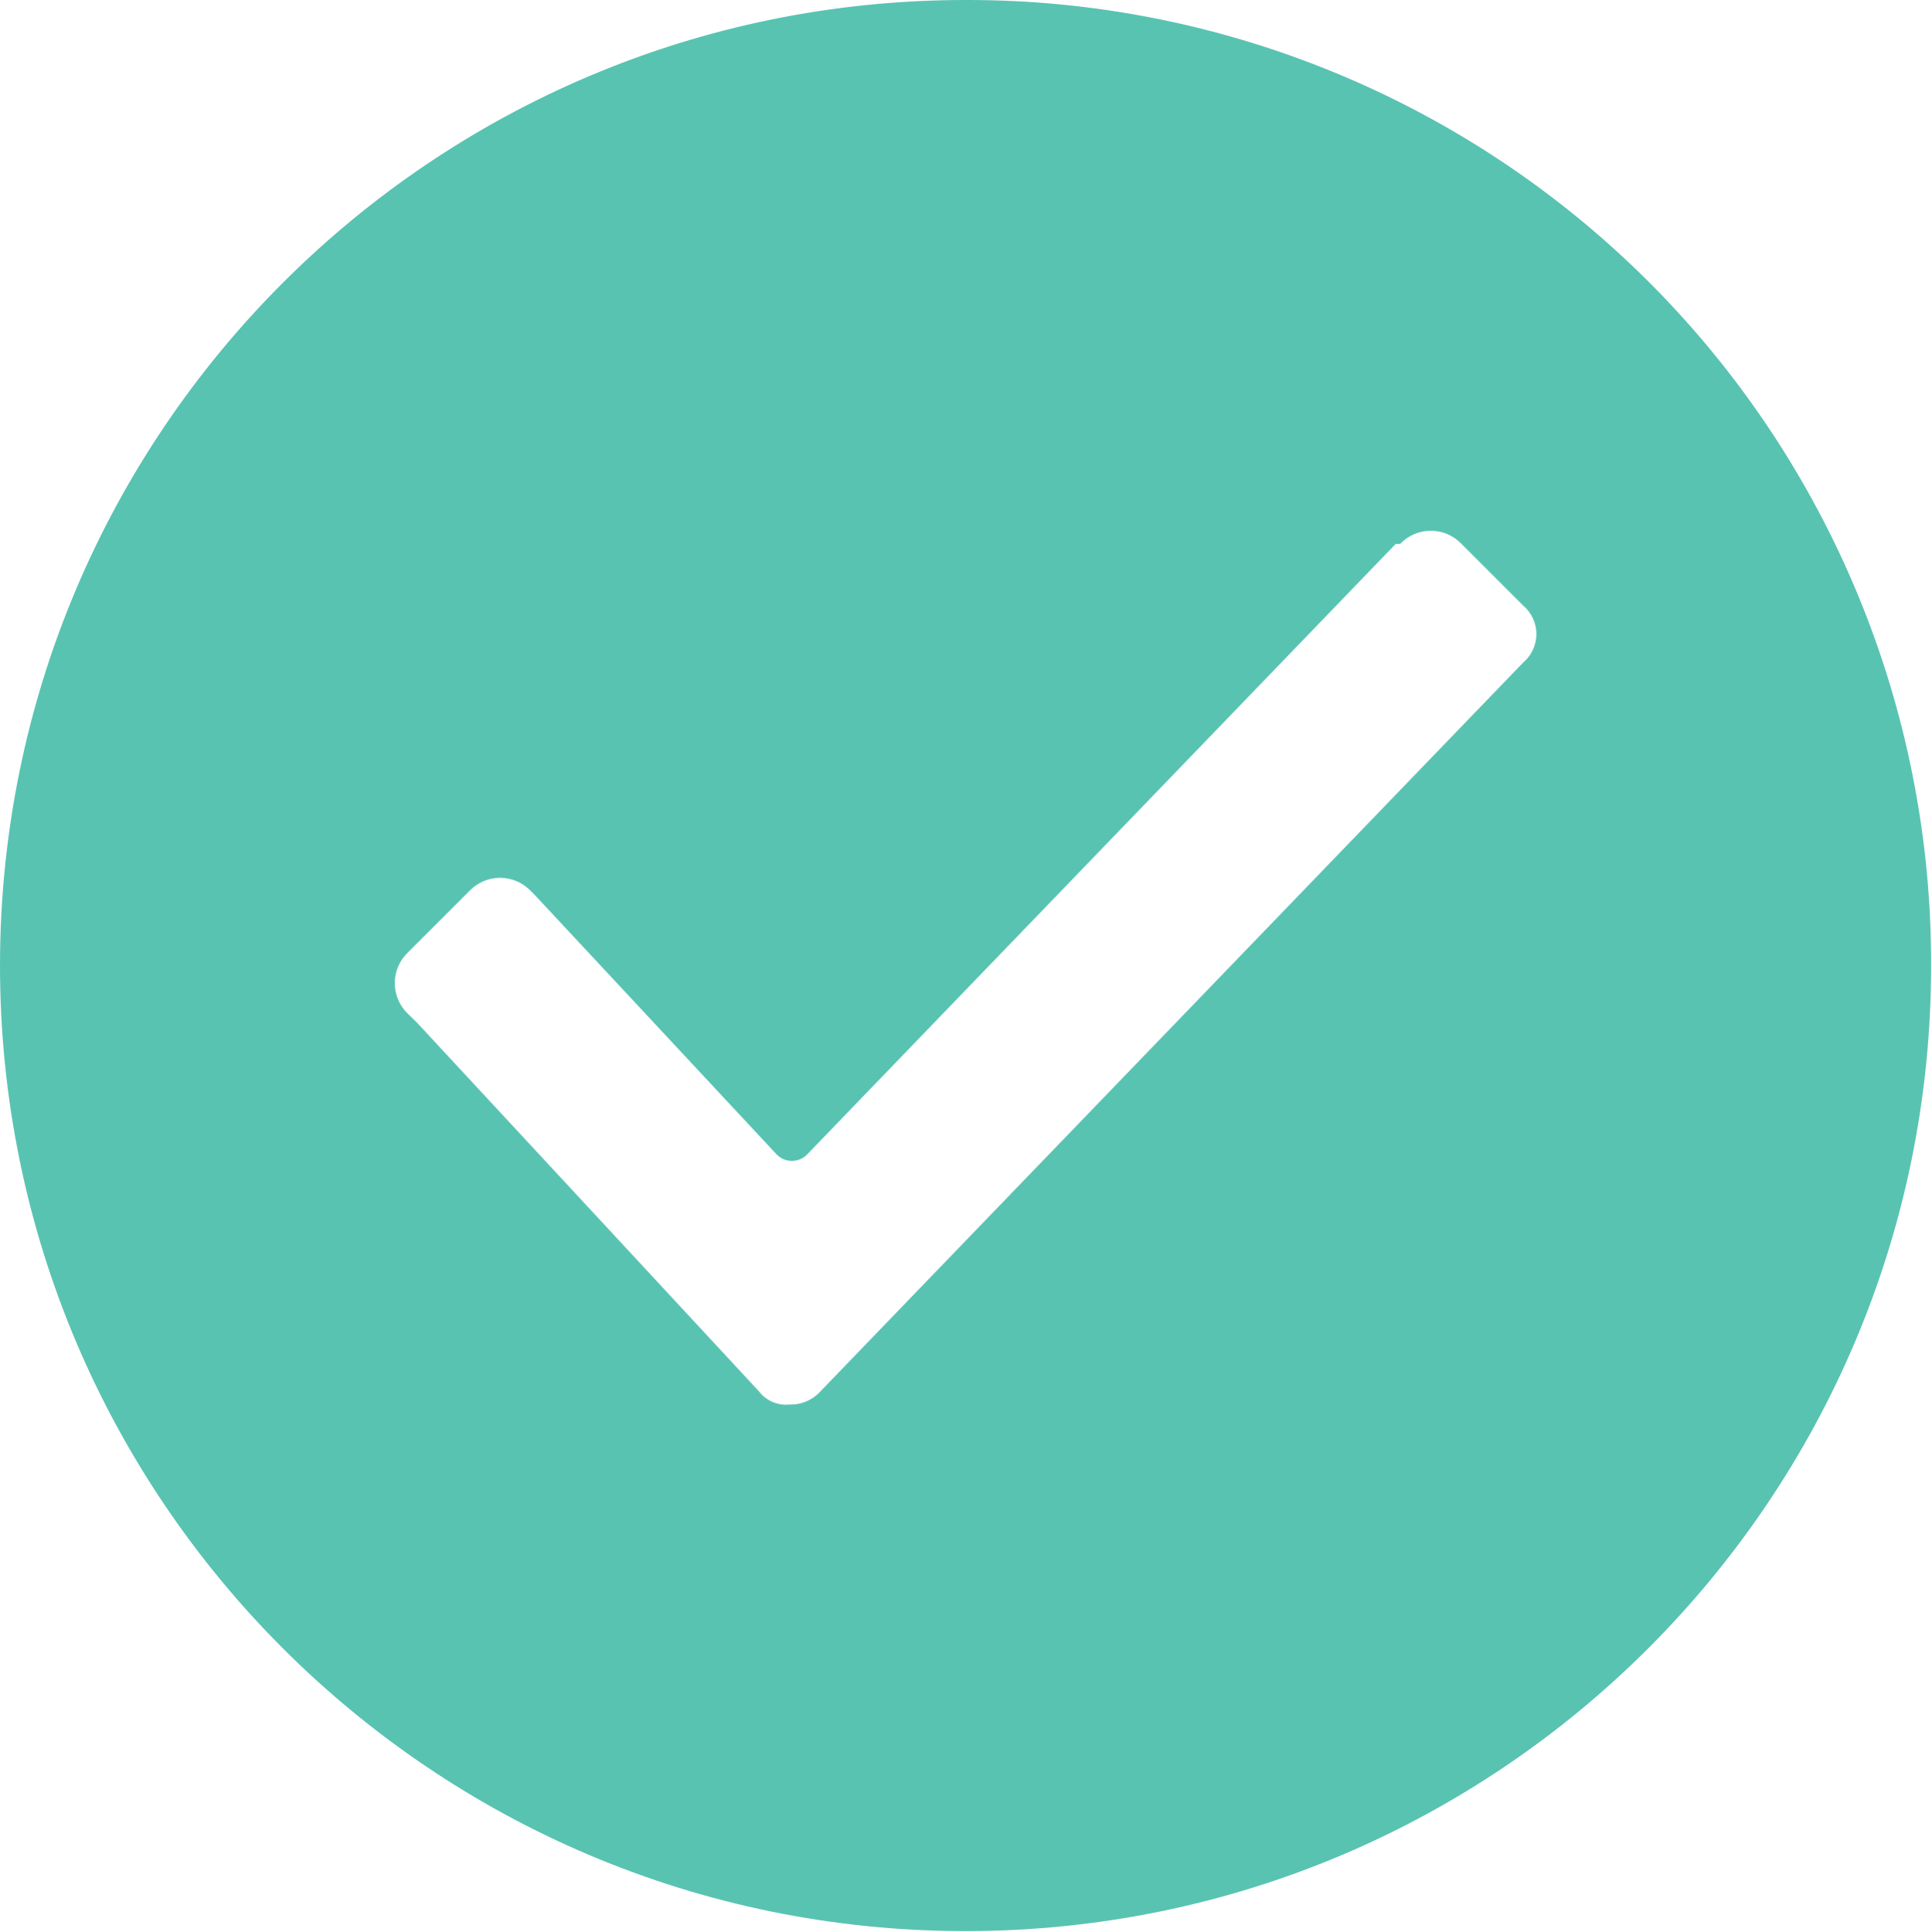
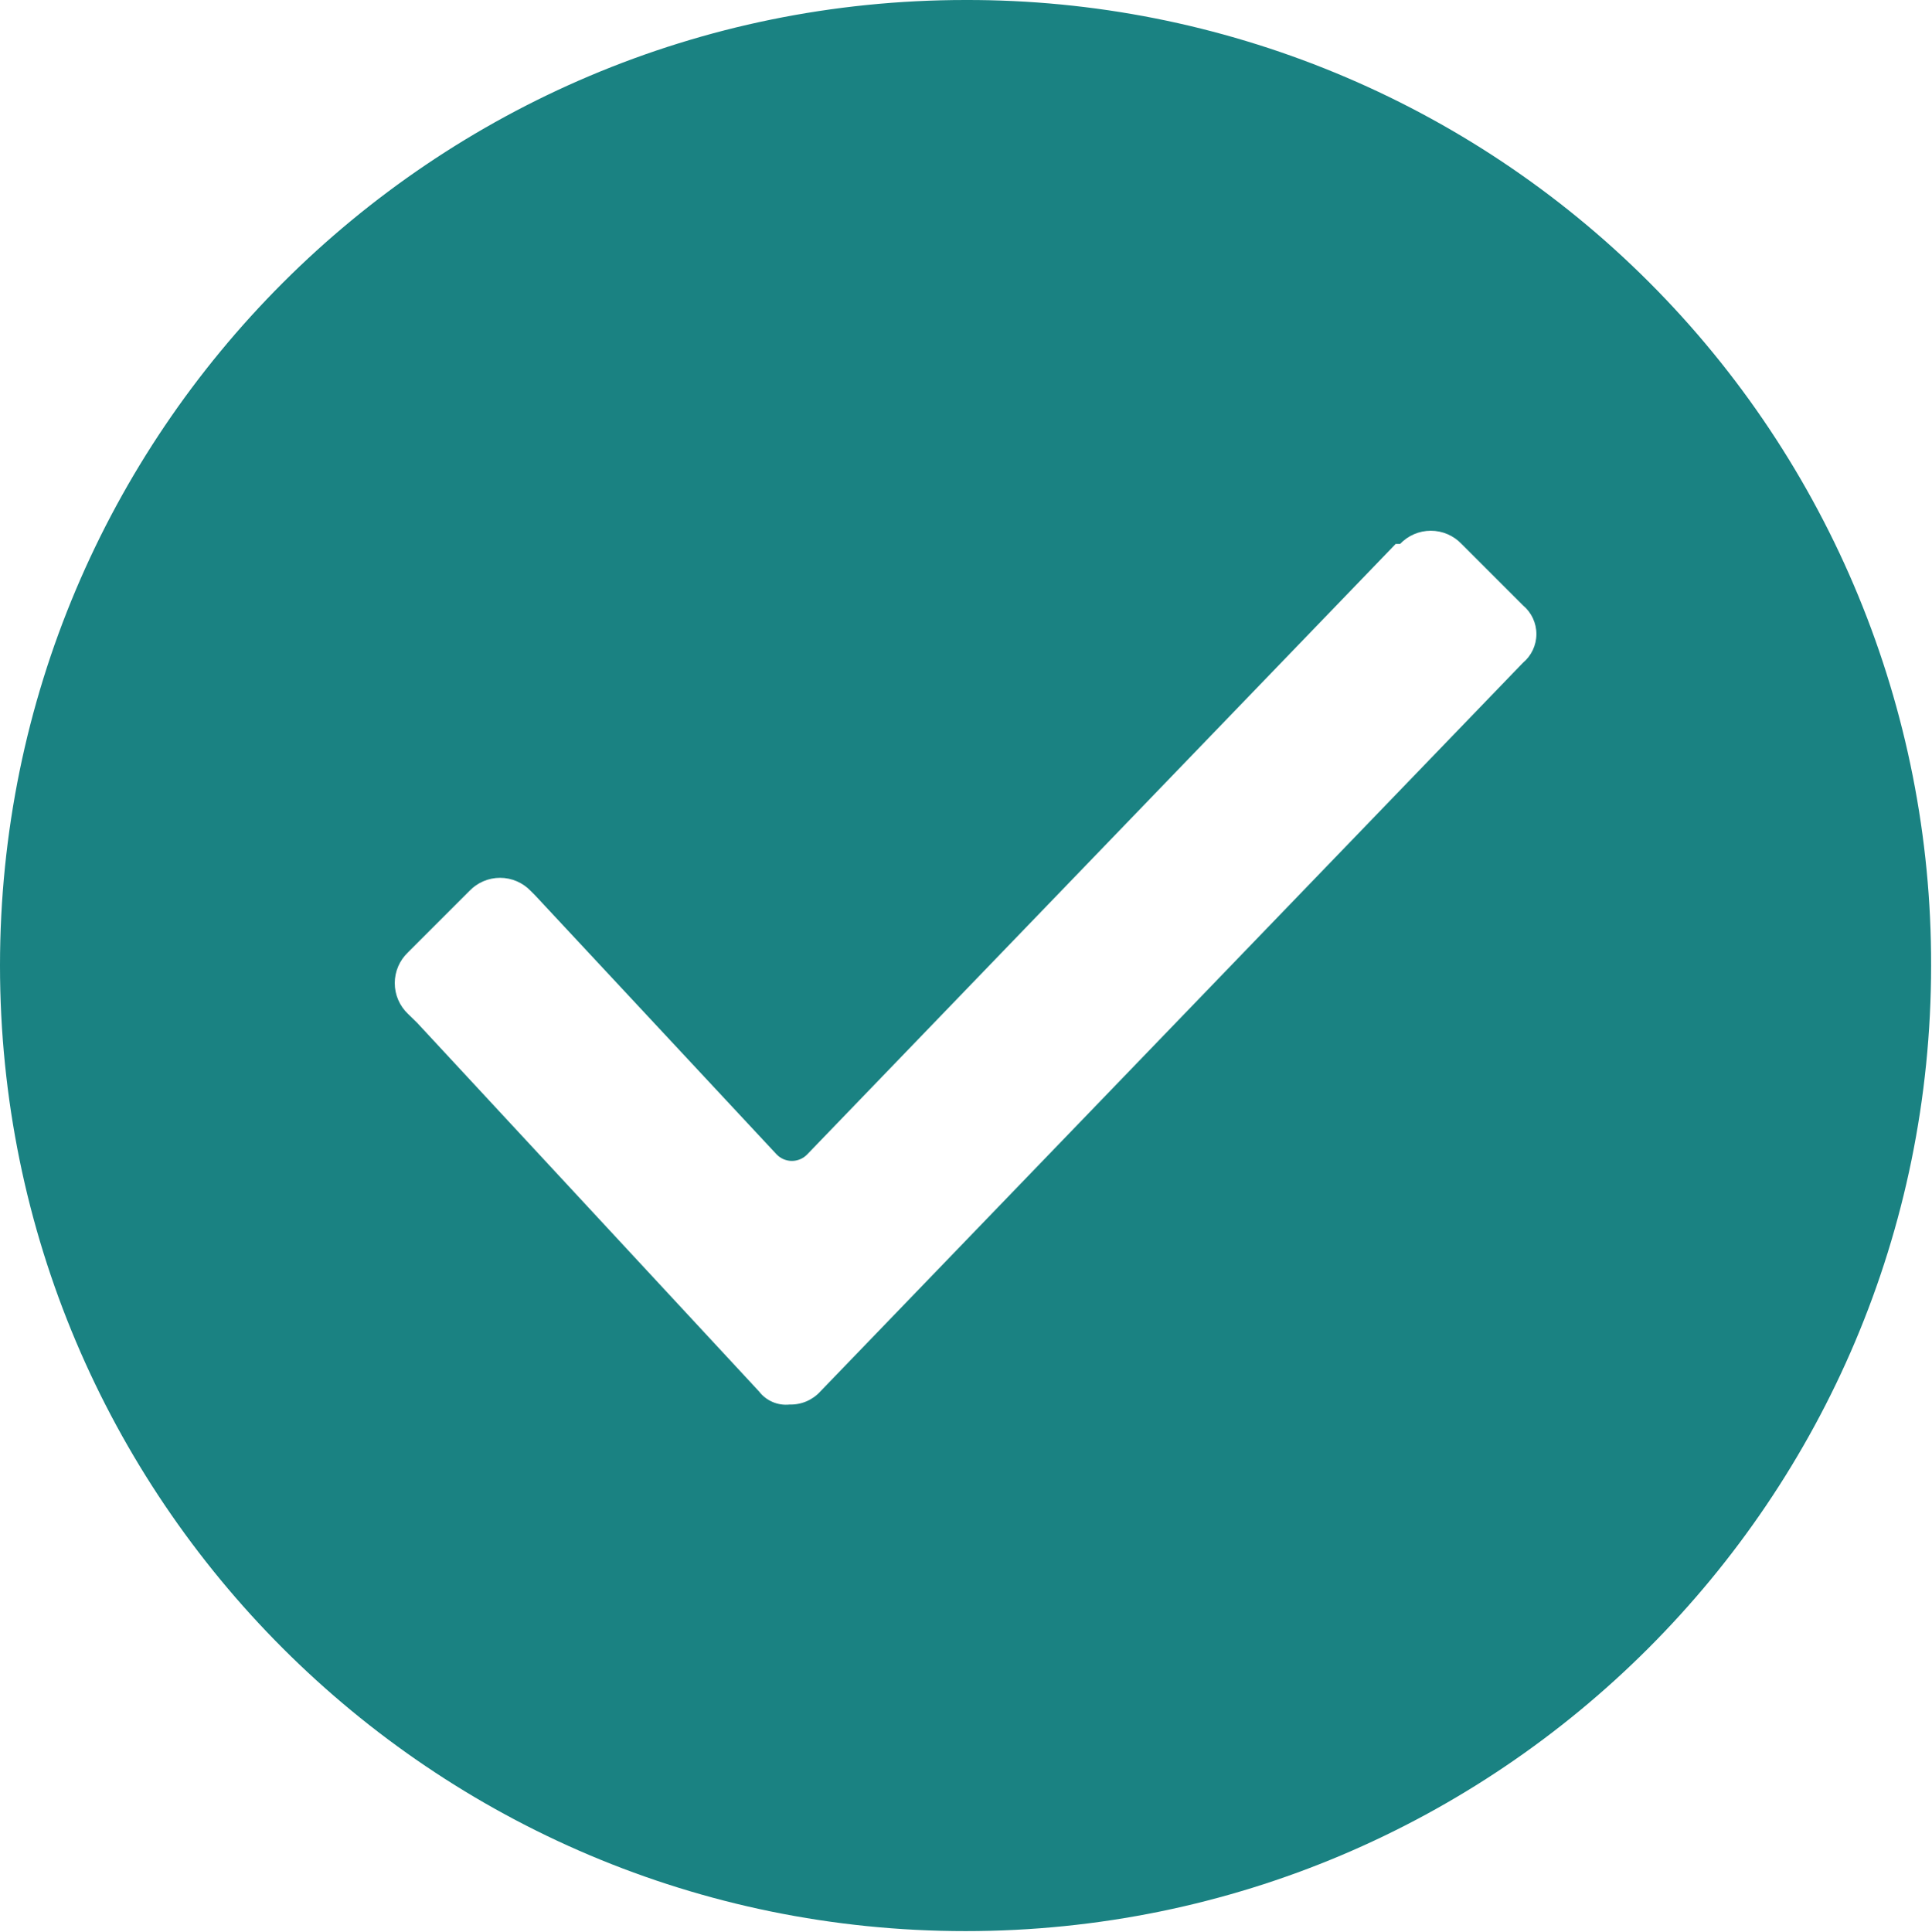
<svg xmlns="http://www.w3.org/2000/svg" width="17.043" height="17.043" viewBox="0 0 17.043 17.043">
-   <defs>
-     <style>
-             .cls-1{fill:#59c3b2}
-         </style>
-   </defs>
-   <path id="checked-2" d="M8.521 0a8.521 8.521 0 1 0 8.521 8.521A8.5 8.5 0 0 0 8.521 0zm4.919 5.849l-6.2 6.43a.352.352 0 0 1-.271.116.3.3 0 0 1-.271-.116L3.68 9.025l-.08-.078a.374.374 0 0 1 0-.542l.542-.542a.374.374 0 0 1 .542 0l.039.039 2.13 2.285a.187.187 0 0 0 .271 0L12.317 4.8h.039a.374.374 0 0 1 .542 0l.542.542a.33.33 0 0 1 0 .507z" class="cls-1" />
+   <path fill="#1a8282" d="M8.521 0a8.521 8.521 0 1 0 8.521 8.521A8.5 8.5 0 0 0 8.521 0zm4.919 5.849l-6.2 6.43a.352.352 0 0 1-.271.116.3.3 0 0 1-.271-.116L3.68 9.025l-.08-.078a.374.374 0 0 1 0-.542l.542-.542a.374.374 0 0 1 .542 0l.039.039 2.13 2.285a.187.187 0 0 0 .271 0L12.317 4.8h.039a.374.374 0 0 1 .542 0l.542.542a.33.33 0 0 1 0 .507z" />
</svg>
